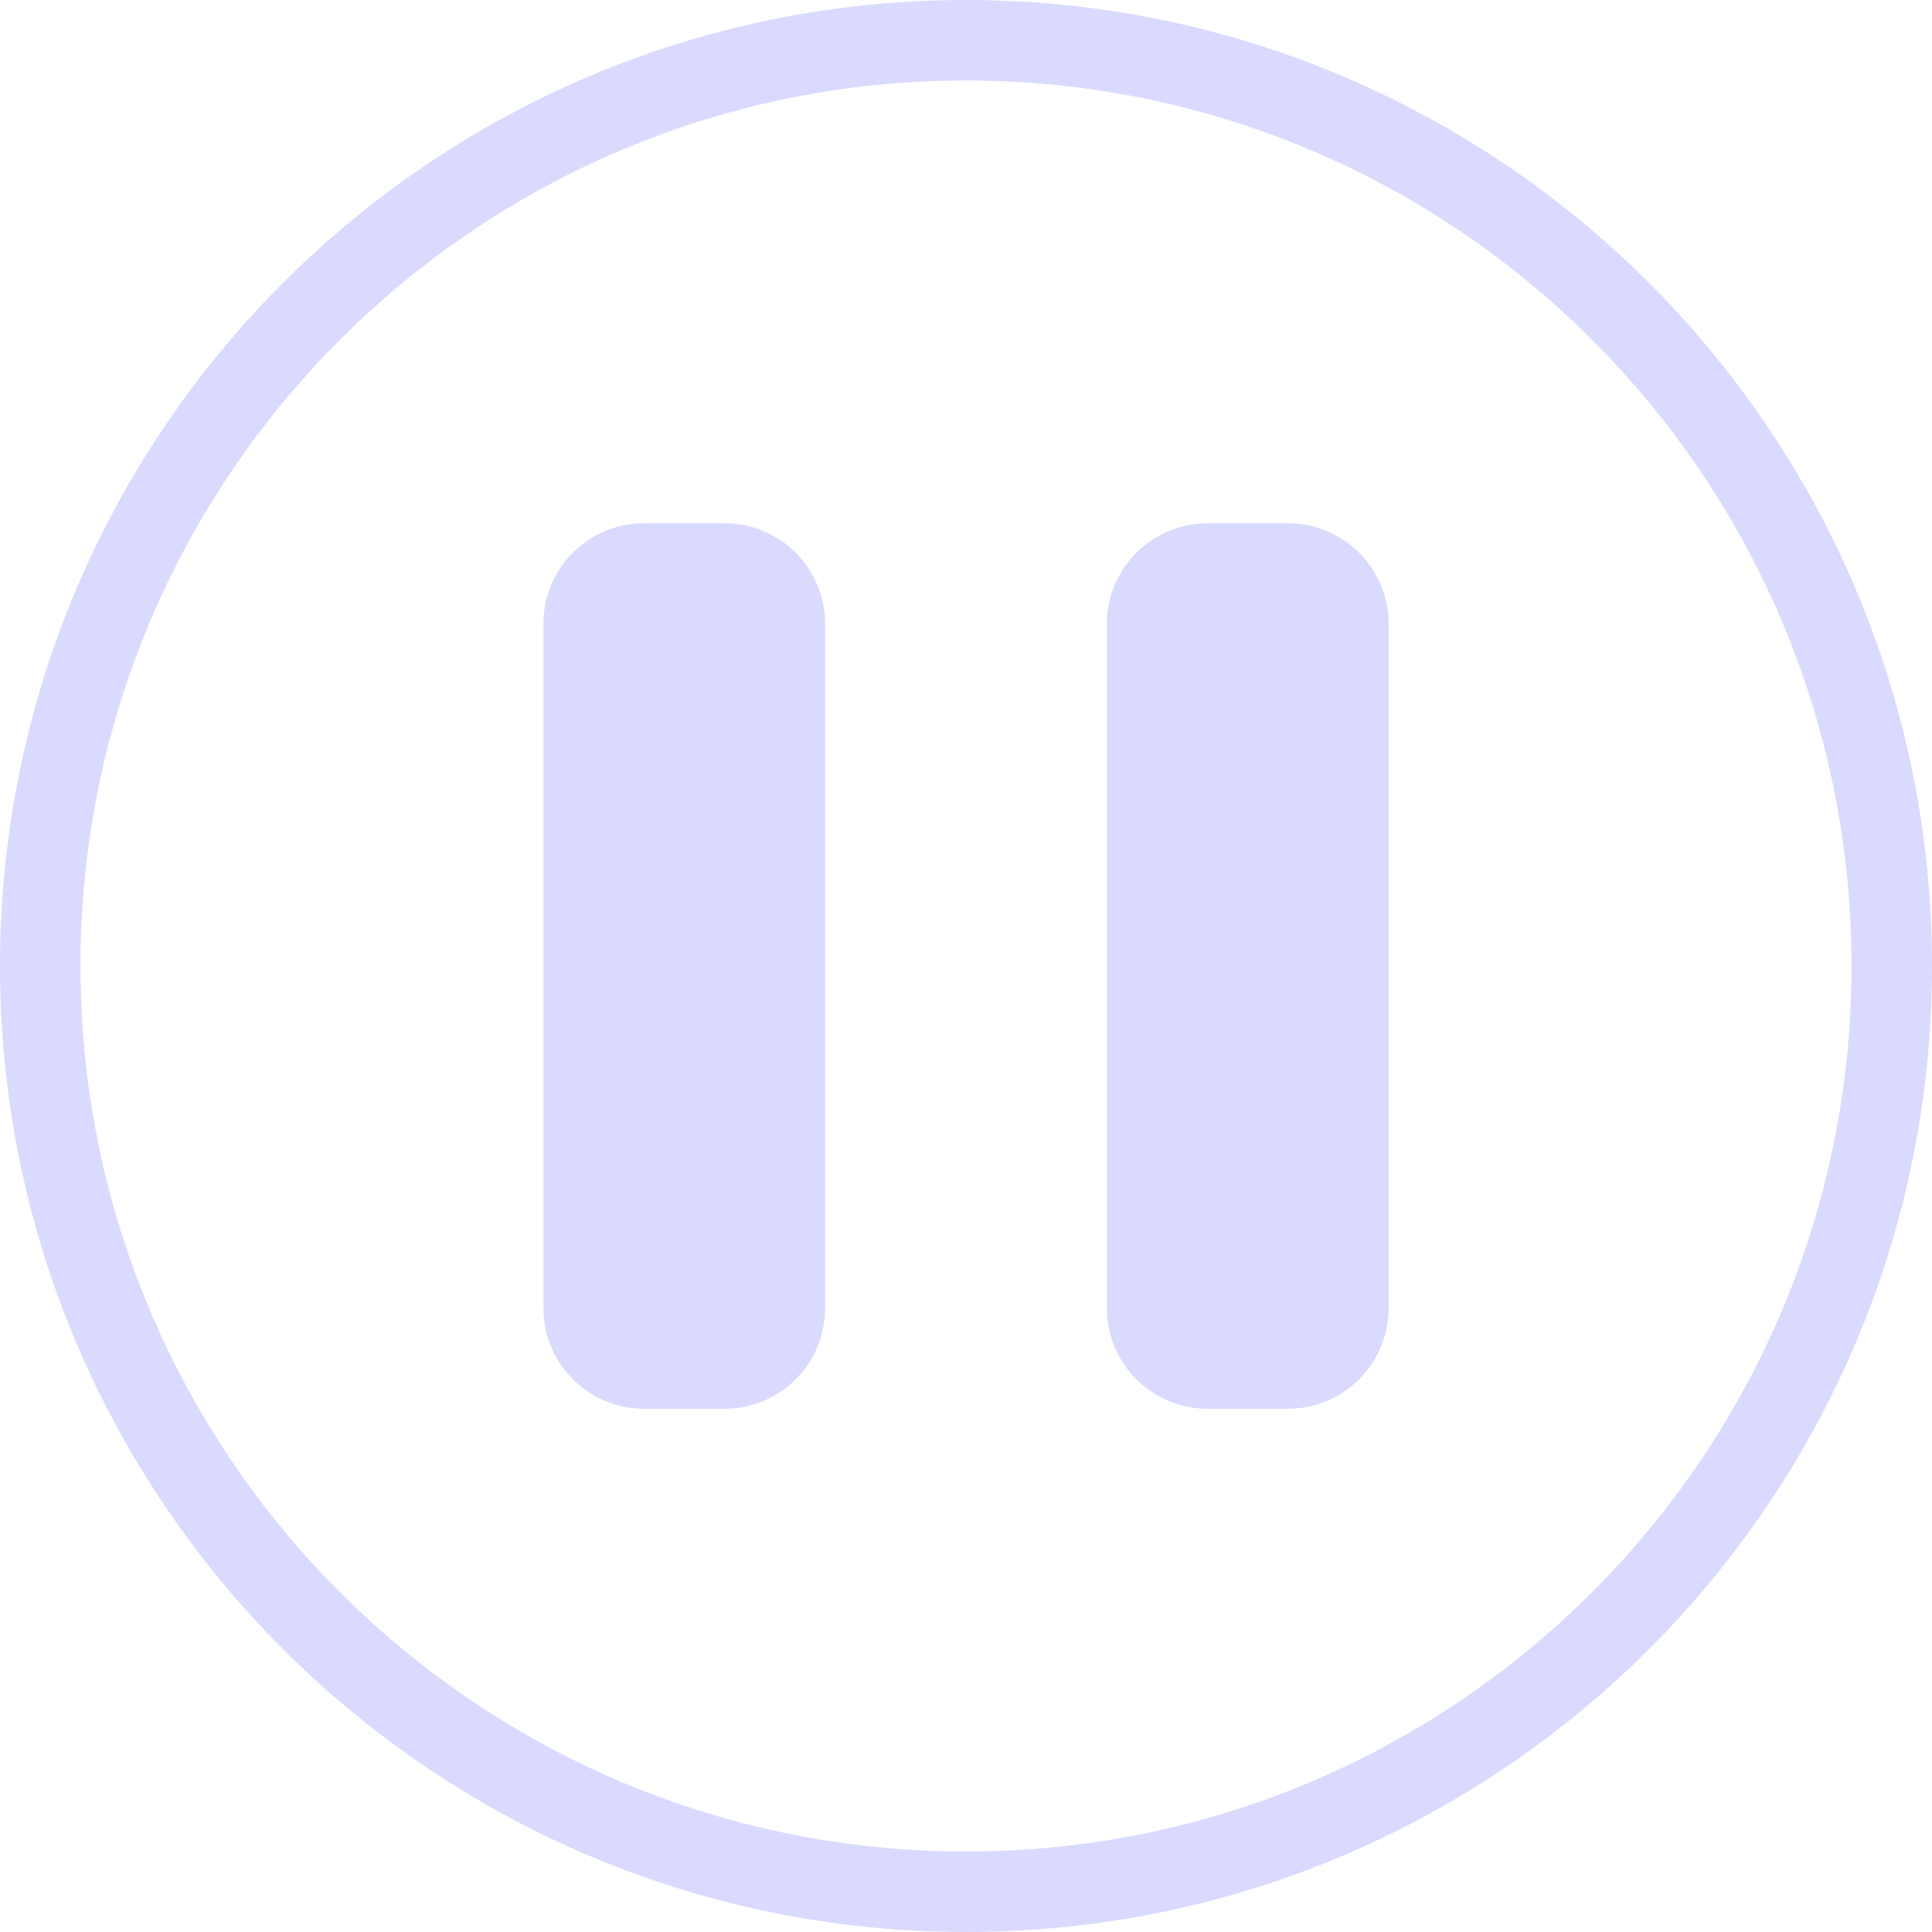
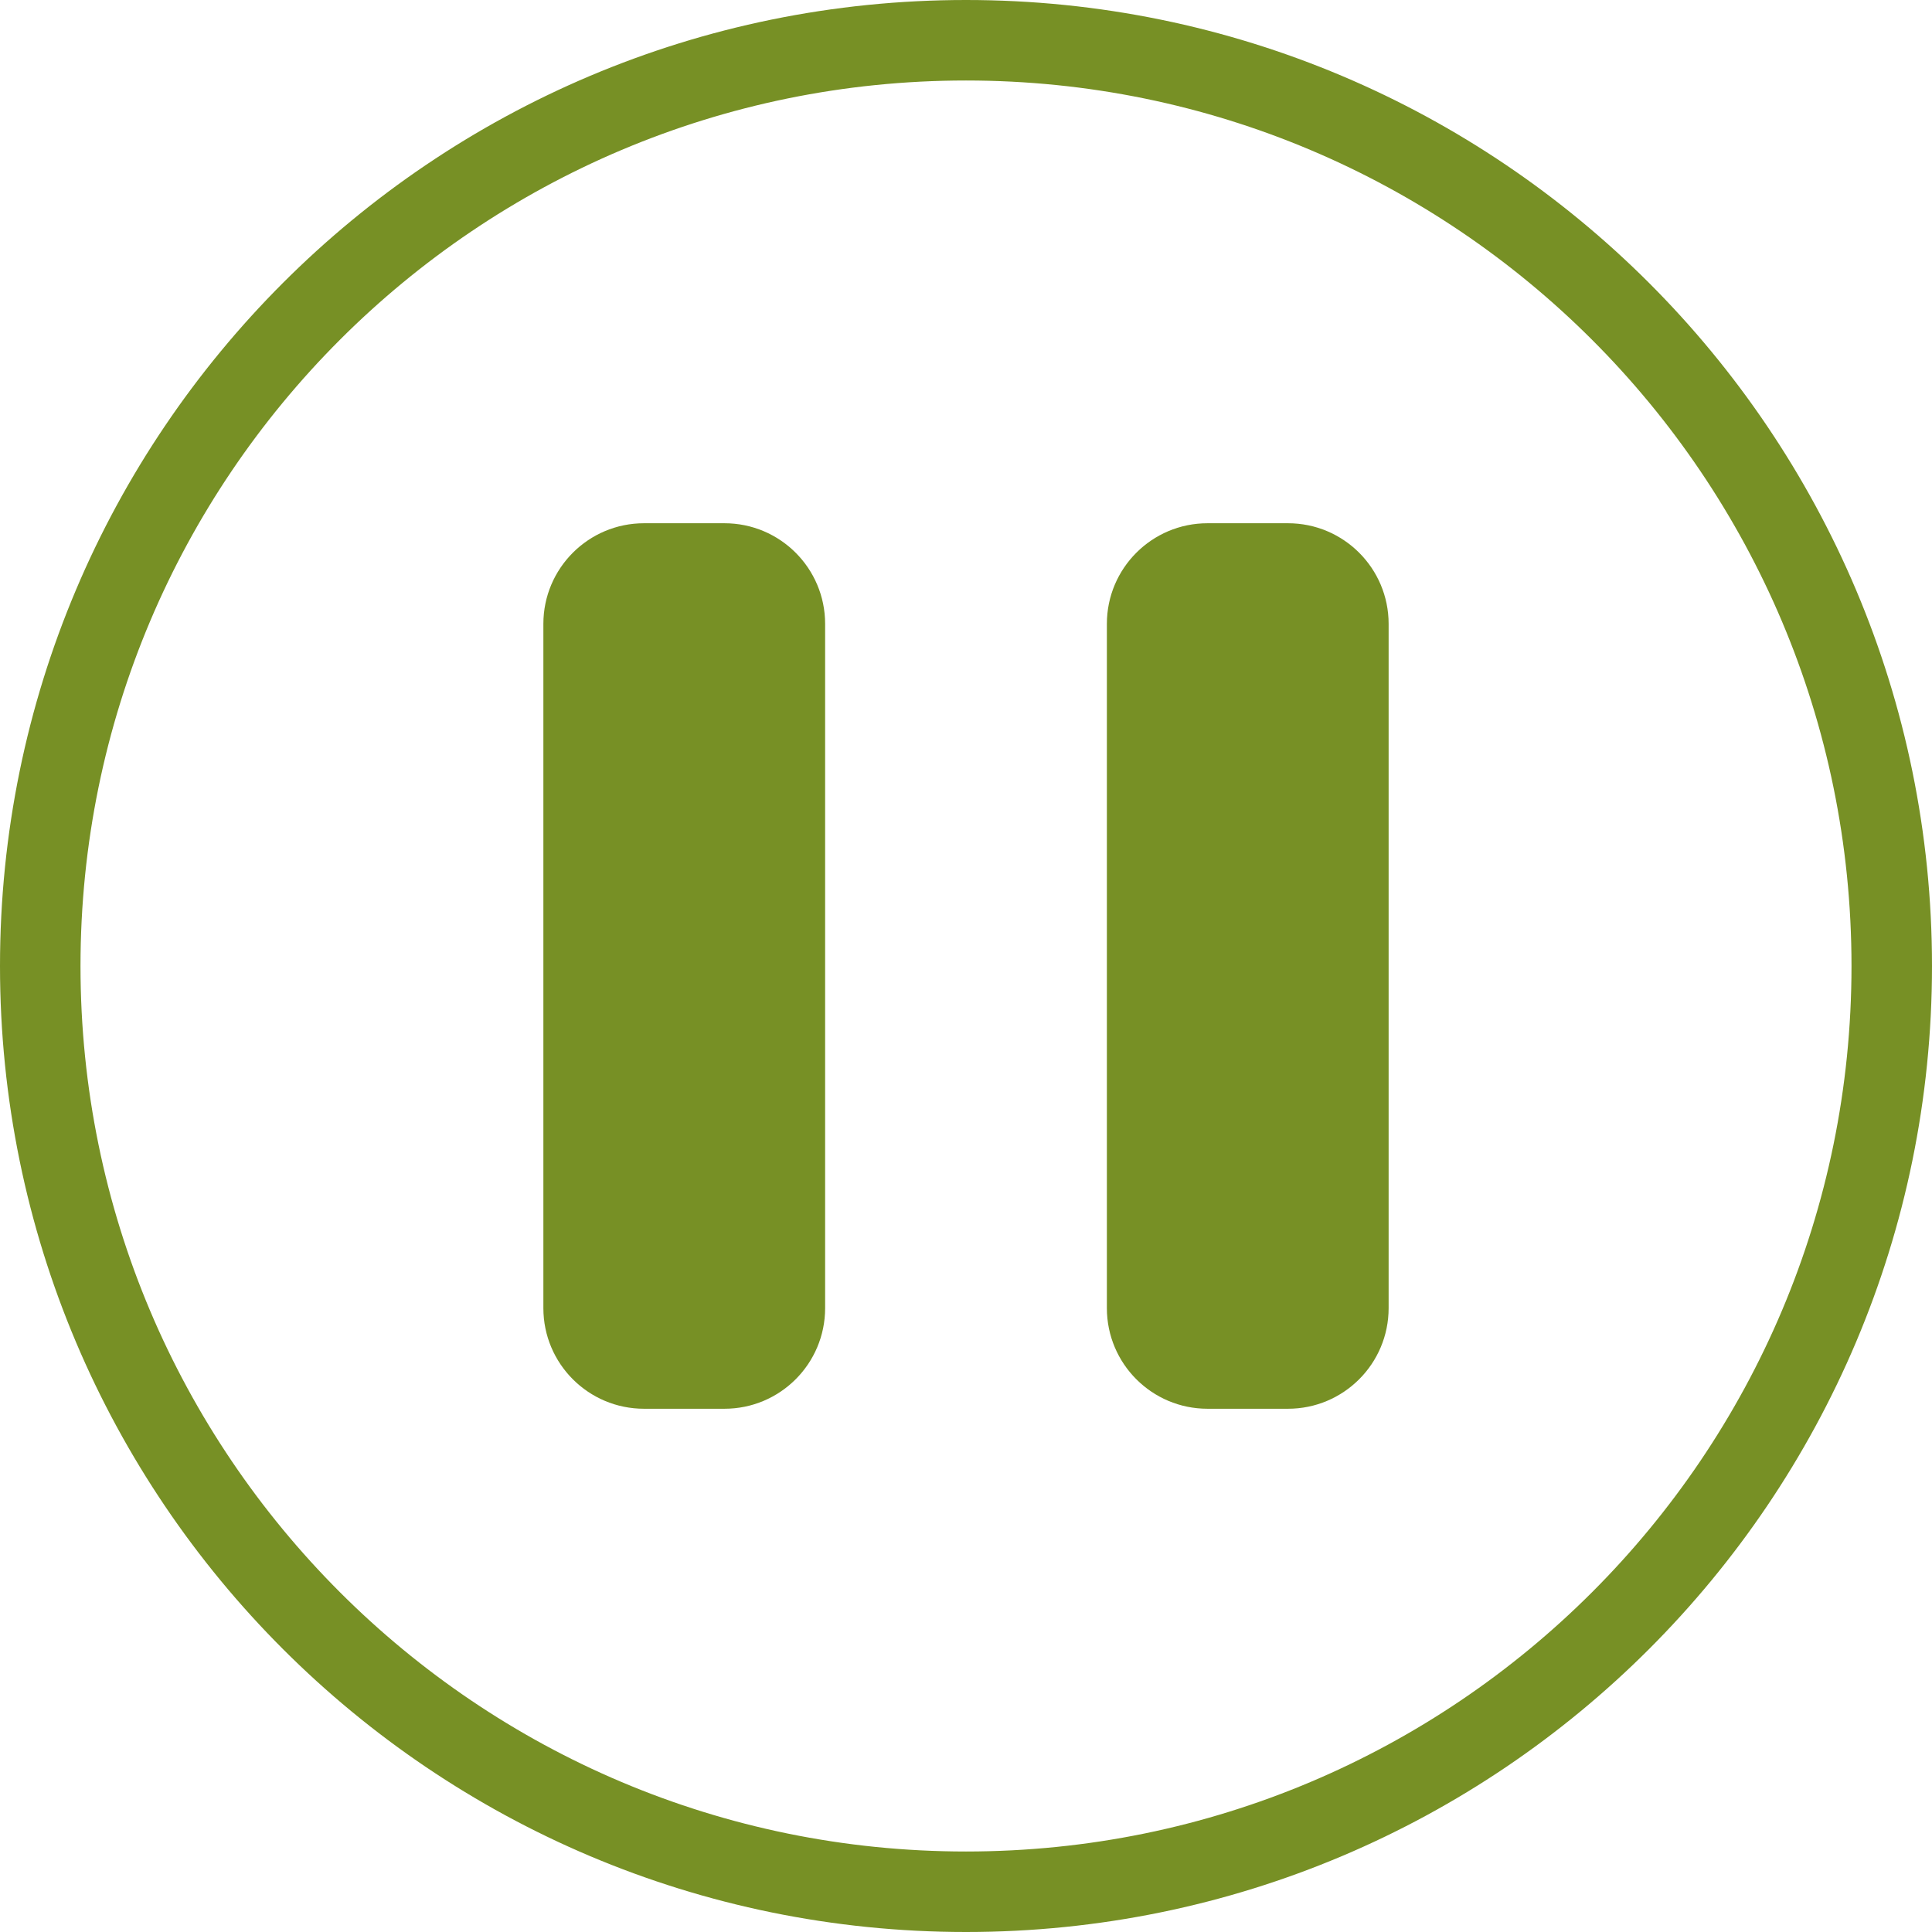
<svg xmlns="http://www.w3.org/2000/svg" width="96" height="96" viewBox="0 0 96 96" fill="none">
-   <circle cx="48" cy="48" r="46" stroke="#DADAFF" stroke-width="4" />
-   <rect x="27" y="26" width="14" height="44" rx="5" fill="#DADAFF" />
-   <rect x="55" y="26" width="14" height="44" rx="5" fill="#DADAFF" />
+   <circle cx="48" cy="48" r="46" stroke="#779025" stroke-width="4" />
+   <rect x="27" y="26" width="14" height="44" rx="5" fill="#779025" />
+   <rect x="55" y="26" width="14" height="44" rx="5" fill="#779025" />
</svg>
